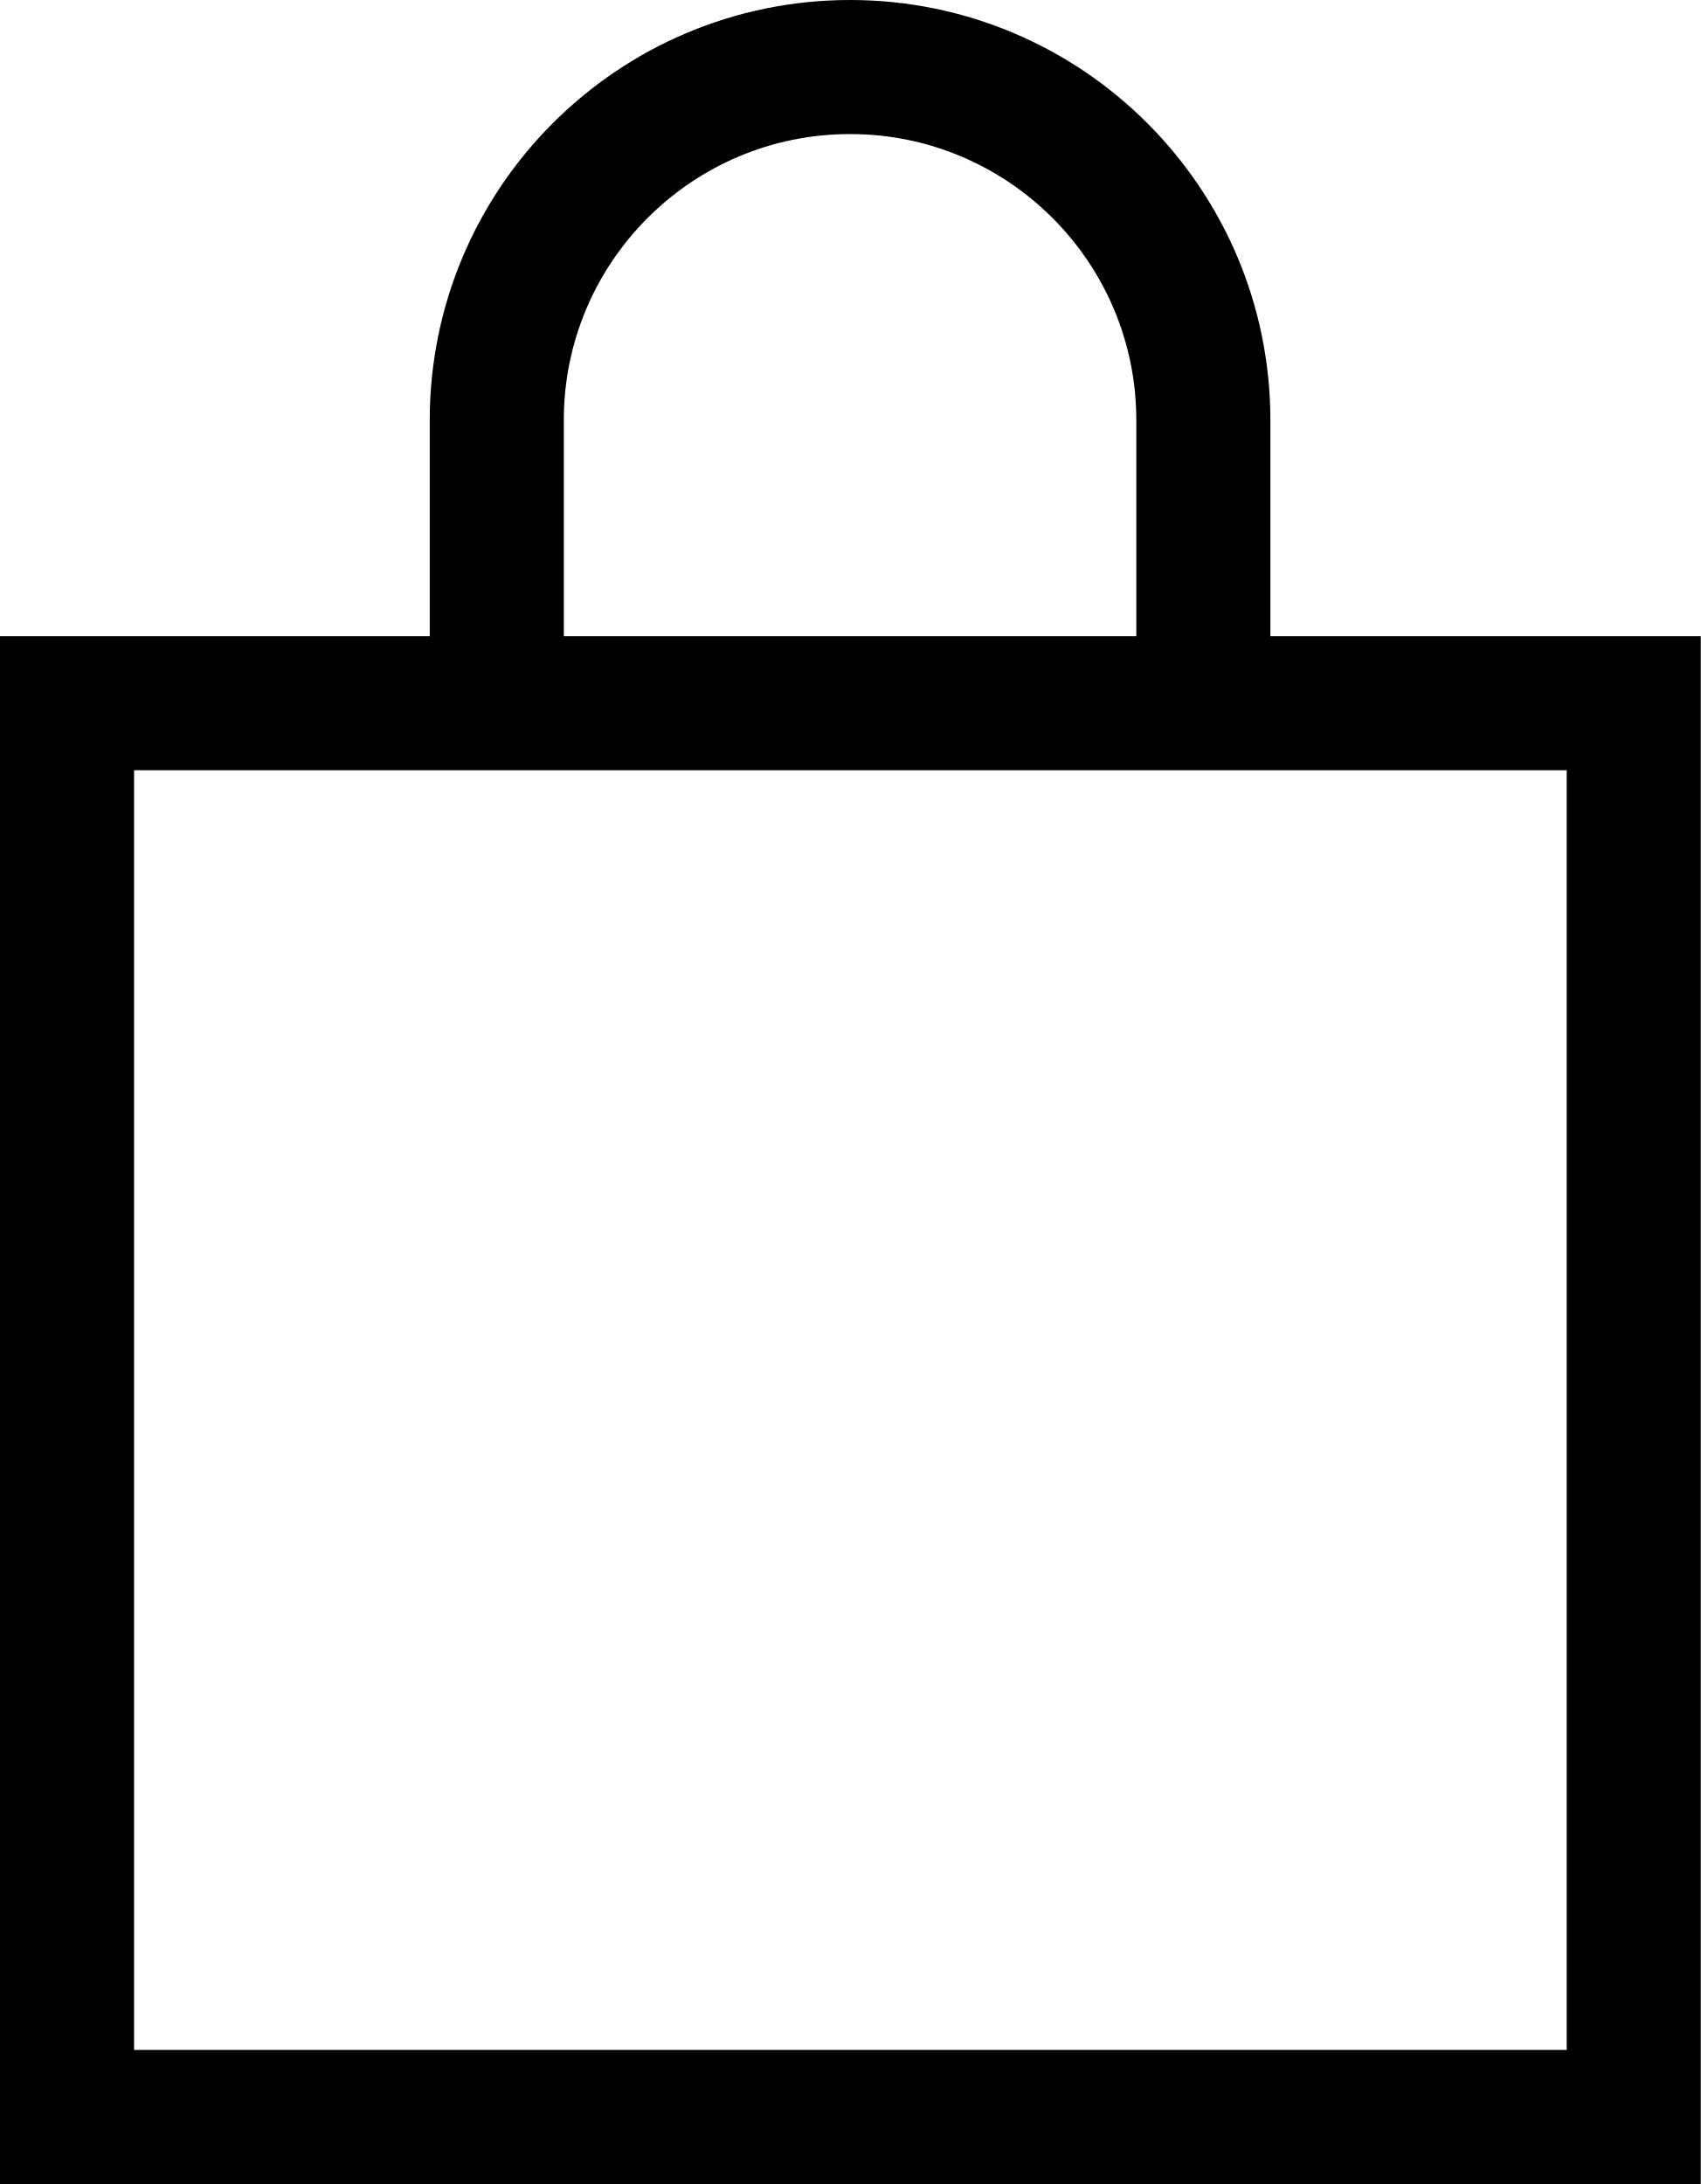
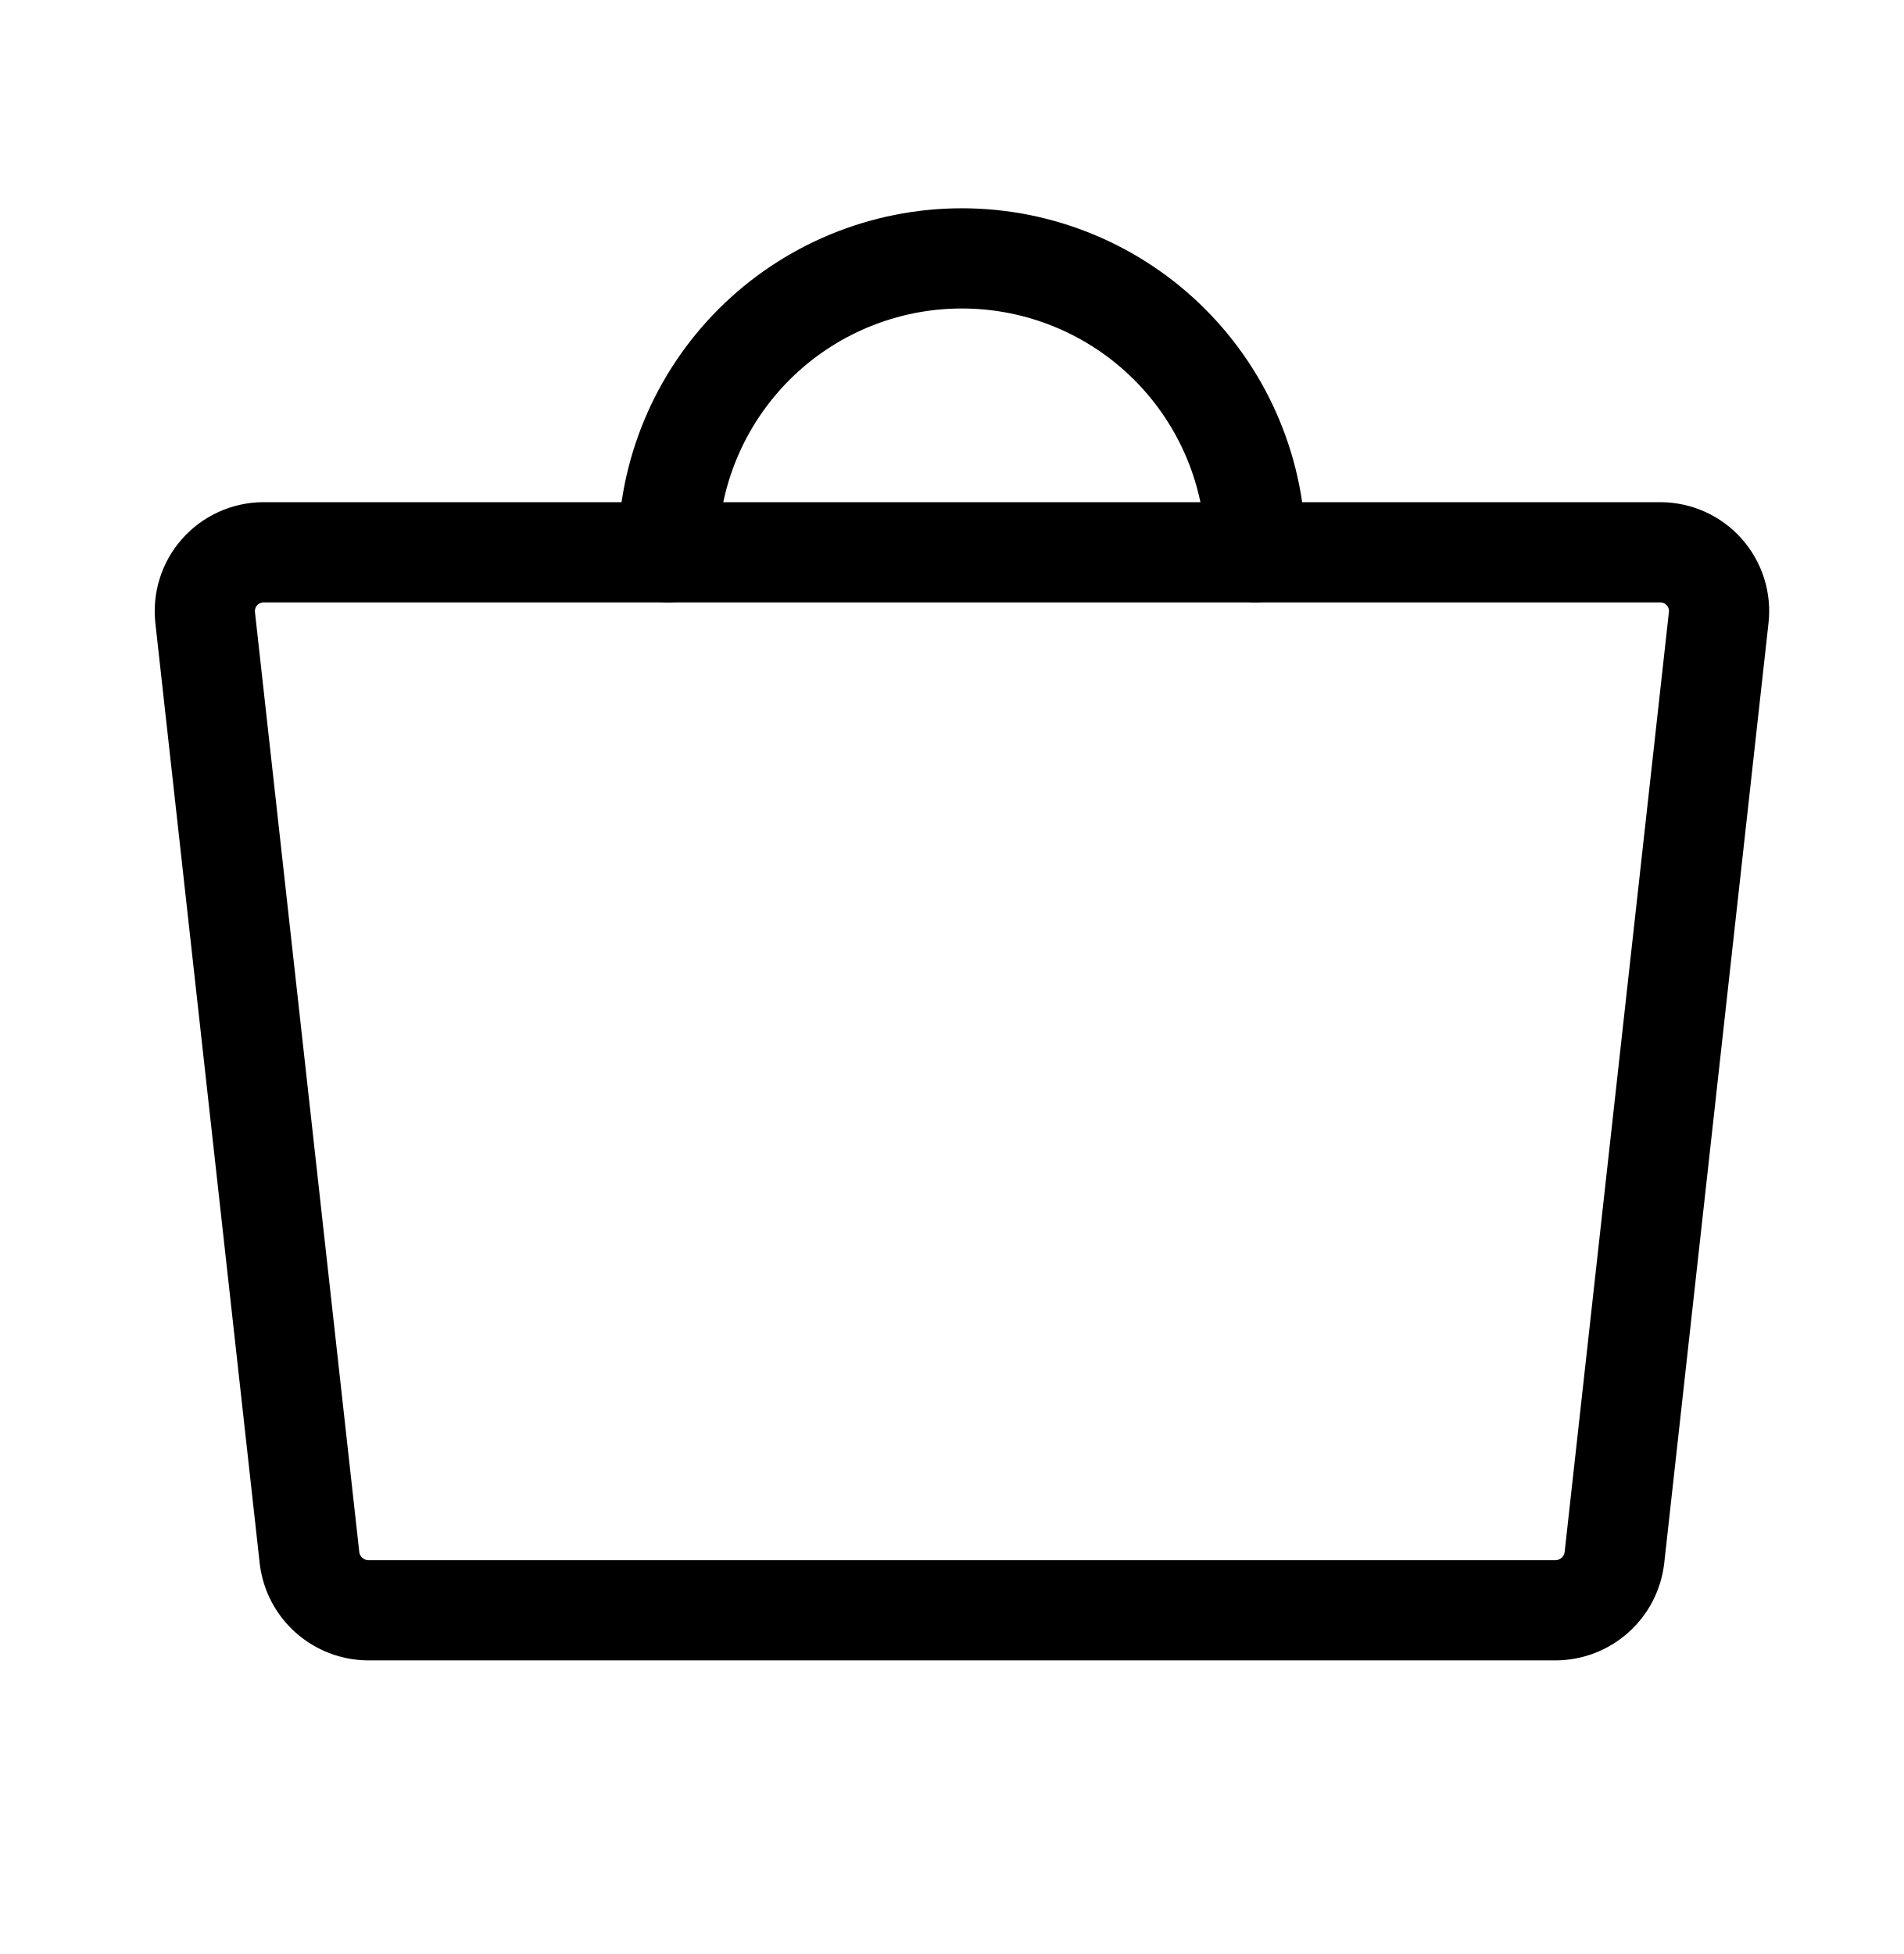
- <svg xmlns="http://www.w3.org/2000/svg" id="Layer_2" width="25.37" height="32.58" viewBox="0 0 25.37 32.58">
-   <defs>
-     <style>.cls-1{fill:none;stroke:#000;stroke-miterlimit:10;stroke-width:2px;}</style>
-   </defs>
-   <g id="Layer_1-2">
-     <rect class="cls-1" x="1" y="10.49" width="23.37" height="21.09" />
-     <path class="cls-1" d="M7.41,10.49V6.27c0-2.91,2.36-5.27,5.27-5.27s5.27,2.36,5.27,5.27v4.22" />
-   </g>
+ <svg xmlns="http://www.w3.org/2000/svg" width="38" height="39" viewBox="0 0 38 39" fill="none">
+   <path d="M31.048 32.14H7.351C7.062 32.138 6.784 32.032 6.568 31.84C6.352 31.649 6.213 31.385 6.178 31.099L4.095 12.329C4.077 12.165 4.093 11.999 4.143 11.842C4.192 11.686 4.274 11.541 4.384 11.418C4.493 11.295 4.627 11.196 4.777 11.128C4.927 11.06 5.089 11.024 5.254 11.023H33.145C33.309 11.024 33.472 11.06 33.622 11.128C33.772 11.196 33.906 11.295 34.015 11.418C34.124 11.541 34.206 11.686 34.256 11.842C34.306 11.999 34.322 12.165 34.303 12.329L32.221 31.099C32.185 31.385 32.047 31.649 31.831 31.84C31.615 32.032 31.337 32.138 31.048 32.14V32.14Z" stroke="black" stroke-width="2" stroke-linecap="round" stroke-linejoin="round" />
+   <path d="M13.332 11.023C13.332 9.467 13.95 7.975 15.05 6.875C16.15 5.775 17.642 5.157 19.198 5.157C20.753 5.157 22.245 5.775 23.345 6.875C24.445 7.975 25.063 9.467 25.063 11.023" stroke="black" stroke-width="2" stroke-linecap="round" stroke-linejoin="round" />
</svg>
